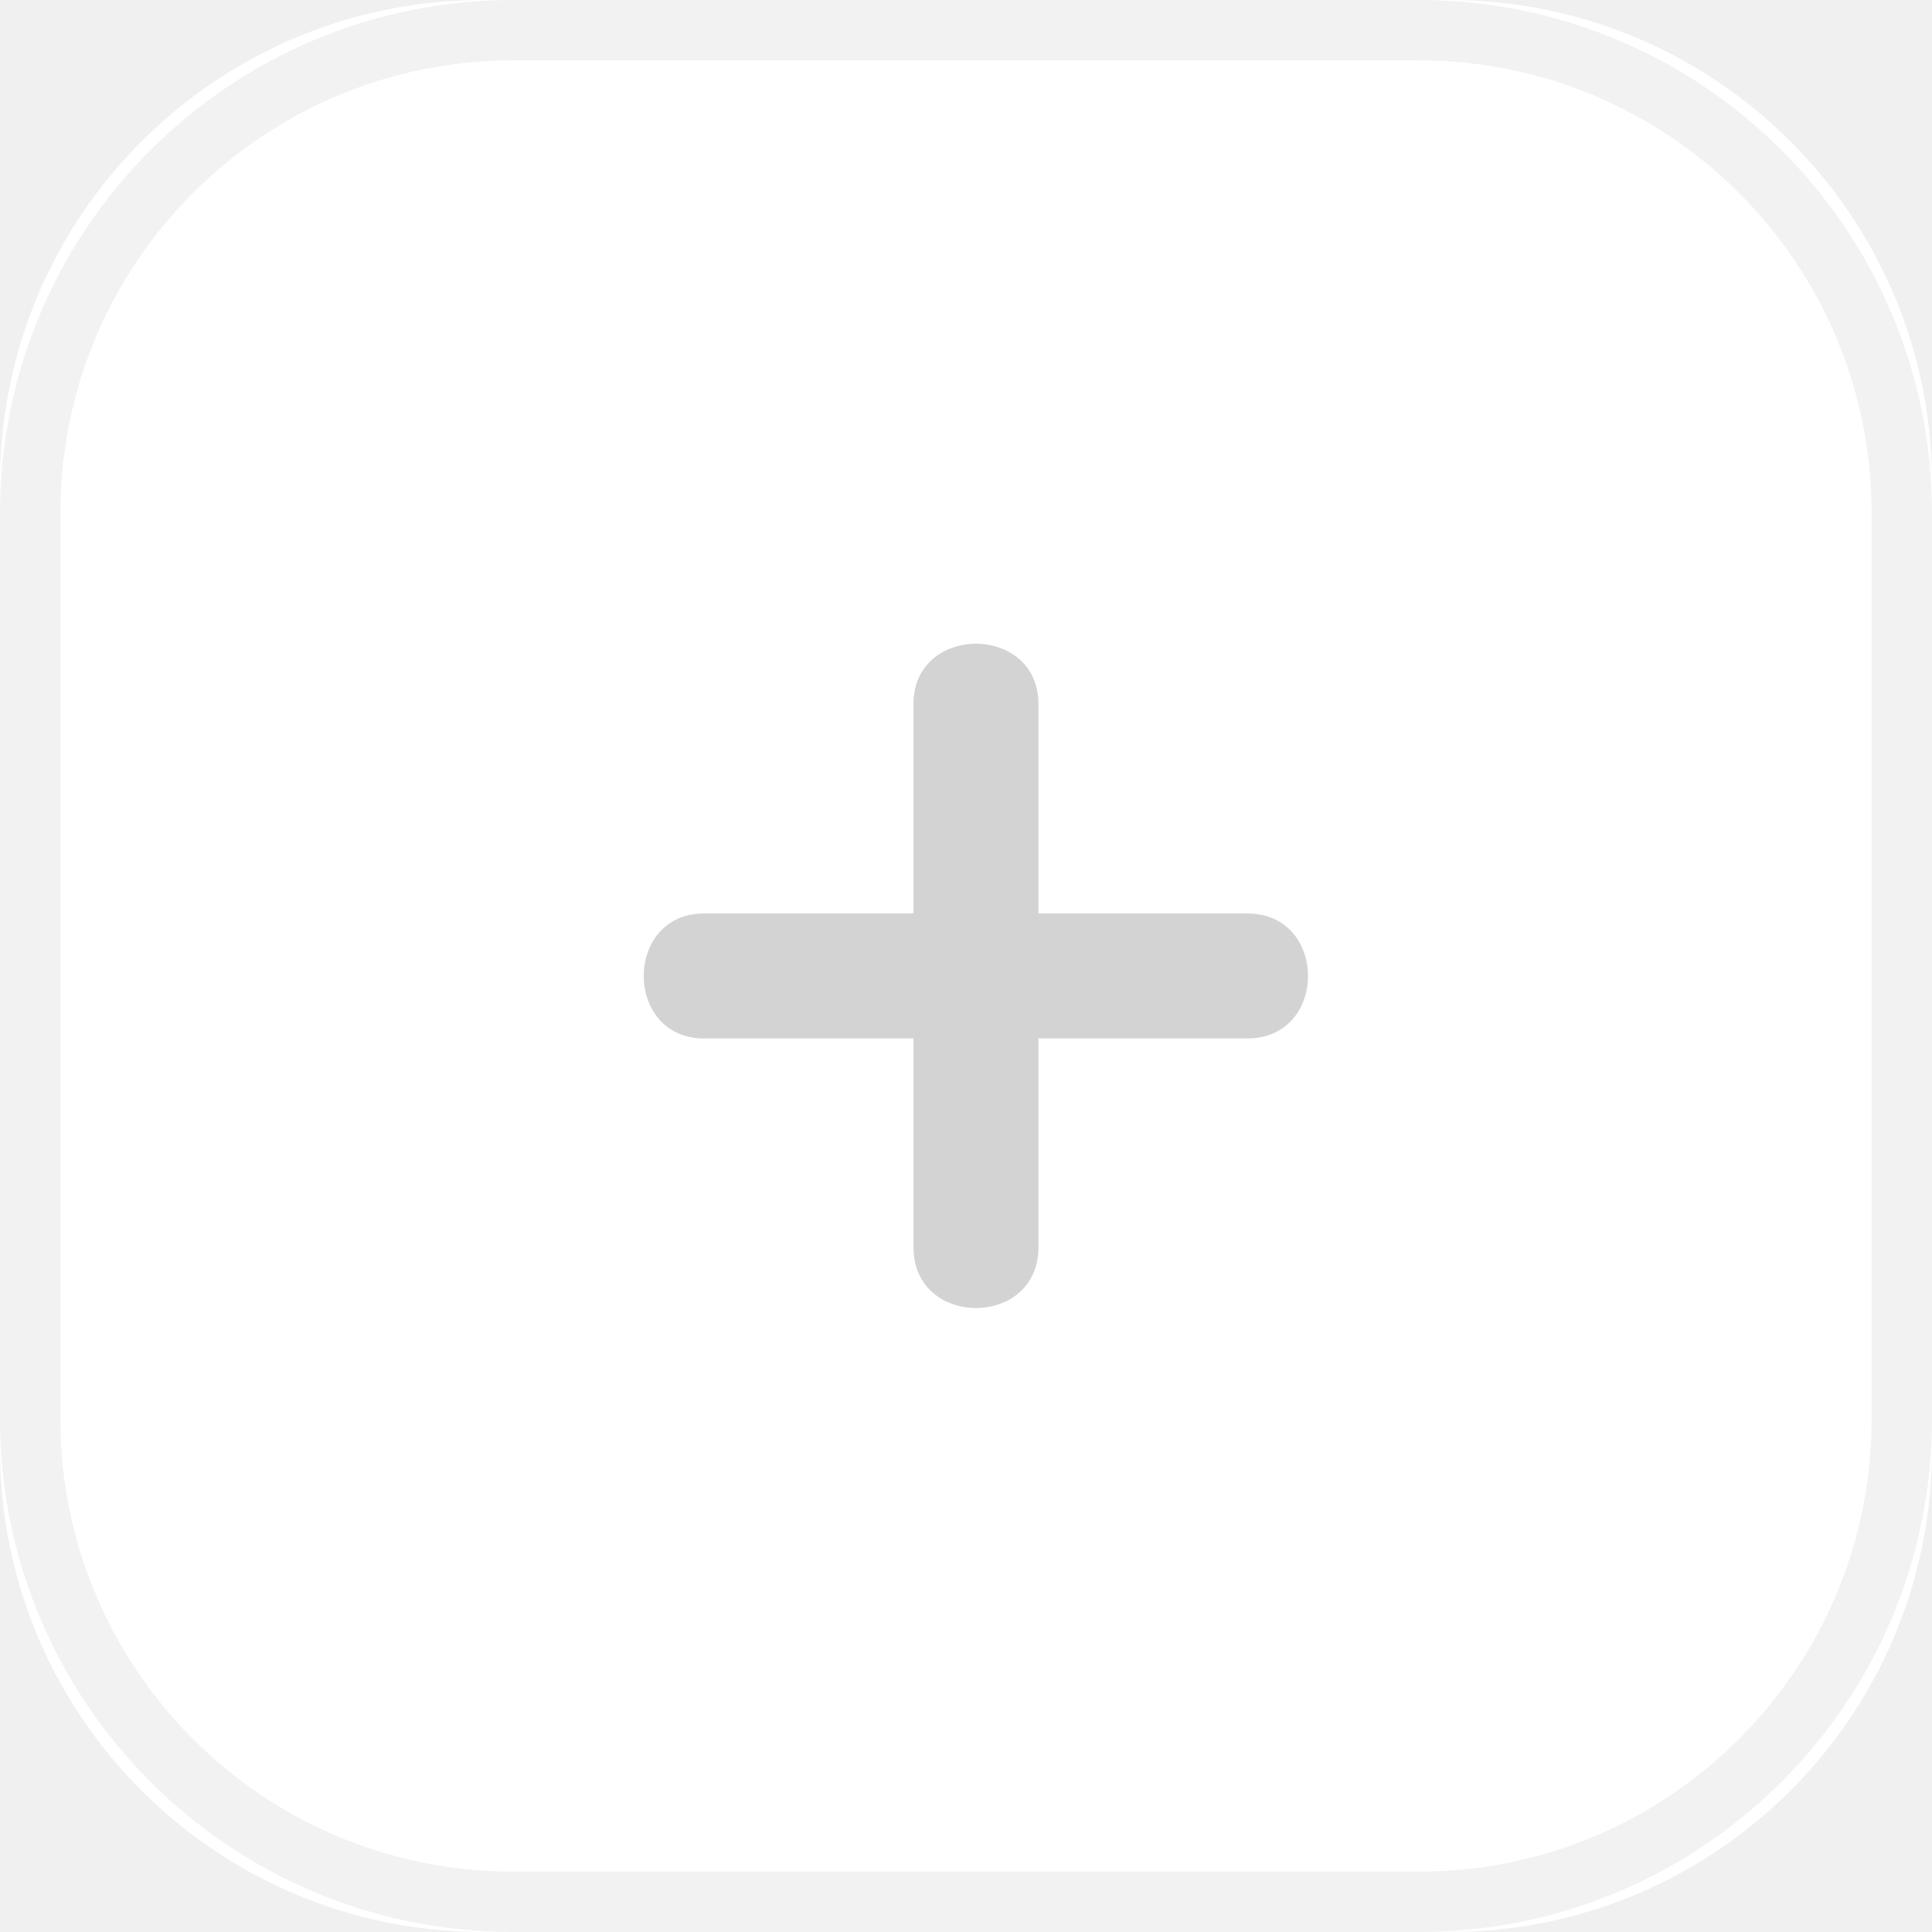
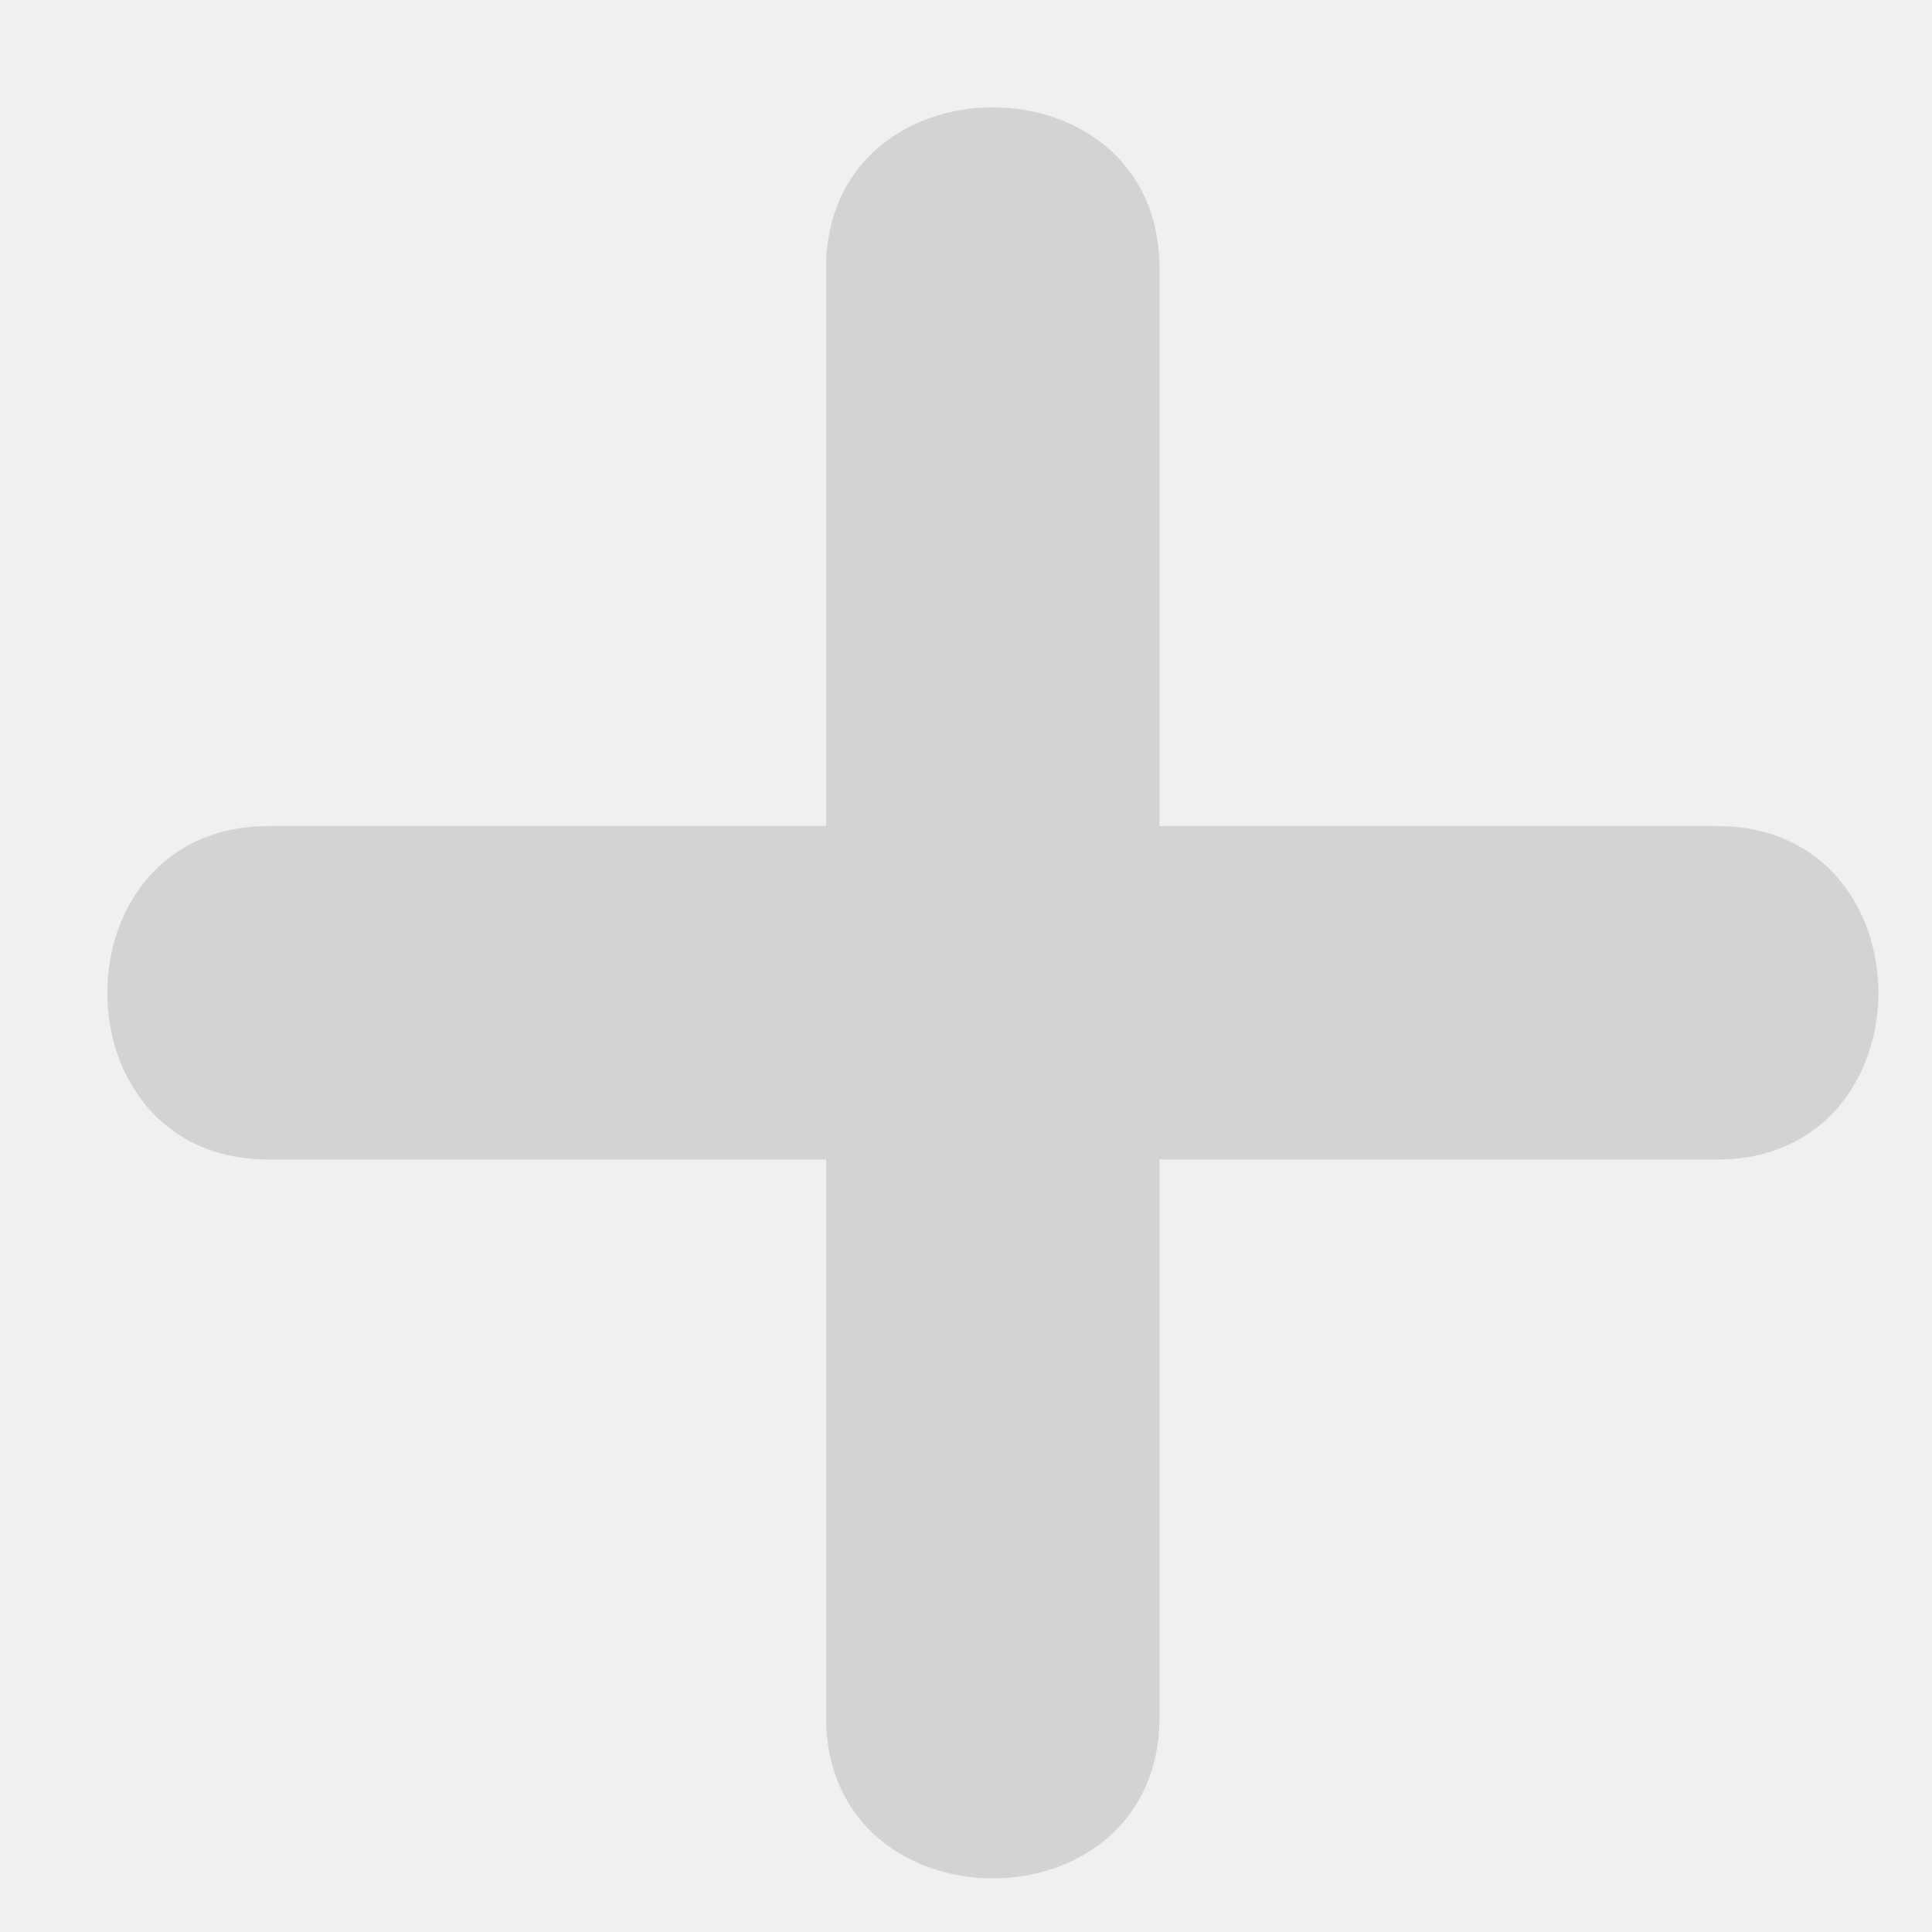
- <svg xmlns="http://www.w3.org/2000/svg" width="32" height="32" viewBox="0 0 32 32" fill="none">
-   <defs />
-   <rect rx="8" width="32" height="32" fill="#FFFFFF" fill-opacity="1" />
-   <rect x="0.5" y="0.5" rx="8" width="31" height="31" stroke="#F2F2F2" stroke-opacity="1" stroke-width="1" />
-   <path d="M20.66 15.13L17.2 15.13L17.2 11.66C17.2 10.33 15.13 10.33 15.13 11.66L15.13 15.13L11.66 15.13C10.33 15.13 10.33 17.2 11.66 17.2L15.13 17.2L15.13 20.66C15.13 22 17.2 22 17.2 20.66L17.2 17.2L20.66 17.2C22 17.2 22 15.13 20.66 15.13Z" fill="#D3D3D3" fill-opacity="1" fill-rule="nonzero" />
+ <svg xmlns="http://www.w3.org/2000/svg" width="12" height="12" viewBox="0 0 12 12" fill="none">
+   <path d="M10.665 5.131H7.202V1.668C7.202 0.333 5.131 0.333 5.131 1.668V5.131H1.668C0.333 5.131 0.333 7.202 1.668 7.202H5.131V10.665C5.131 12.001 7.202 12.001 7.202 10.665V7.202H10.665C12.001 7.202 12.001 5.131 10.665 5.131Z" fill="#D3D3D3" />
</svg>
